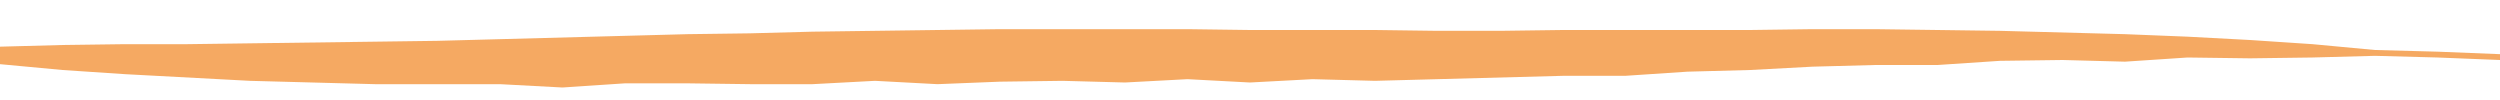
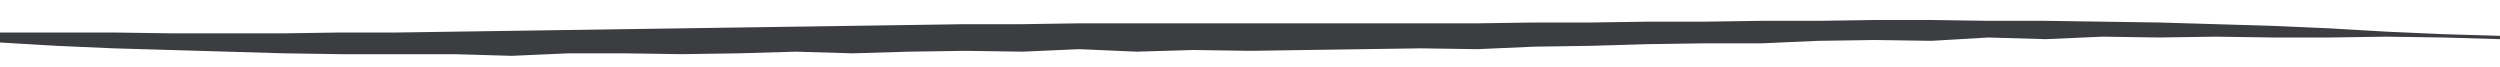
- <svg xmlns="http://www.w3.org/2000/svg" viewBox="0 0 300 12" preserveAspectRatio="none">
-   <path d="M0 5.6L7.5 5.4L15 5.3L22.5 5.3L30 5.2L37.5 5.1L45 5L52.5 4.9L60 4.7L67.5 4.5L75 4.3L82.5 4.1L90 4L97.5 3.8L105 3.7L112.5 3.6L120 3.5L127.5 3.5L135 3.5L142.5 3.5L150 3.6L157.5 3.6L165 3.6L172.5 3.7L180 3.7L187.5 3.6L195 3.6L202.5 3.6L210 3.6L217.5 3.5L225 3.5L232.5 3.6L240 3.7L247.5 3.9L255 4.1L262.5 4.4L270 4.8L277.5 5.3L285 6L292.5 6.2L300 6.5L300 7.2L292.5 6.9L285 6.7L277.5 6.9L270 7L262.5 6.9L255 7.4L247.5 7.2L240 7.3L232.5 7.8L225 7.8L217.5 8L210 8.4L202.5 8.6L195 9.1L187.5 9.1L180 9.3L172.5 9.5L165 9.7L157.5 9.5L150 9.9L142.5 9.5L135 9.9L127.5 9.7L120 9.8L112.5 10.1L105 9.7L97.5 10.1L90 10.1L82.5 10L75 10L67.5 10.5L60 10.1L52.5 10.1L45 10.1L37.5 9.9L30 9.7L22.5 9.3L15 8.9L7.5 8.4L0 7.7Z" fill="#f5a962" />
+ <svg xmlns="http://www.w3.org/2000/svg" viewBox="0 0 300 8" preserveAspectRatio="none">
+   <path d="M0 3.9L6.8 3.9L13.6 3.9L20.5 4L27.3 4L34.1 4L40.9 3.9L47.7 3.9L54.5 3.8L61.4 3.7L68.2 3.6L75 3.5L81.8 3.4L88.6 3.3L95.5 3.2L102.3 3.1L109.1 3L115.9 2.9L122.7 2.9L129.5 2.8L136.4 2.8L143.2 2.8L150 2.8L156.8 2.8L163.6 2.8L170.5 2.8L177.3 2.8L184.1 2.7L190.9 2.7L197.7 2.6L204.5 2.6L211.4 2.5L218.2 2.5L225 2.4L231.8 2.4L238.6 2.5L245.5 2.5L252.3 2.6L259.1 2.7L265.9 2.9L272.7 3.1L279.5 3.4L286.4 3.8L293.2 4.1L300 4.3L300 4.7L293.2 4.5L286.4 4.4L279.5 4.5L272.7 4.5L265.9 4.4L259.1 4.5L252.3 4.4L245.5 4.7L238.6 4.5L231.8 4.9L225 4.8L218.2 4.9L211.4 5.2L204.5 5.2L197.7 5.3L190.9 5.5L184.1 5.6L177.3 5.9L170.5 5.8L163.6 5.9L156.8 6L150 6.1L143.2 6L136.4 6.2L129.5 5.9L122.7 6.2L115.9 6.1L109.1 6.2L102.3 6.4L95.5 6.2L88.6 6.4L81.8 6.5L75 6.4L68.2 6.4L61.4 6.7L54.5 6.5L47.7 6.5L40.9 6.5L34.1 6.4L27.3 6.2L20.5 6L13.6 5.8L6.8 5.5L0 5.1Z" fill="#111318" fill-opacity=".82" />
</svg>
